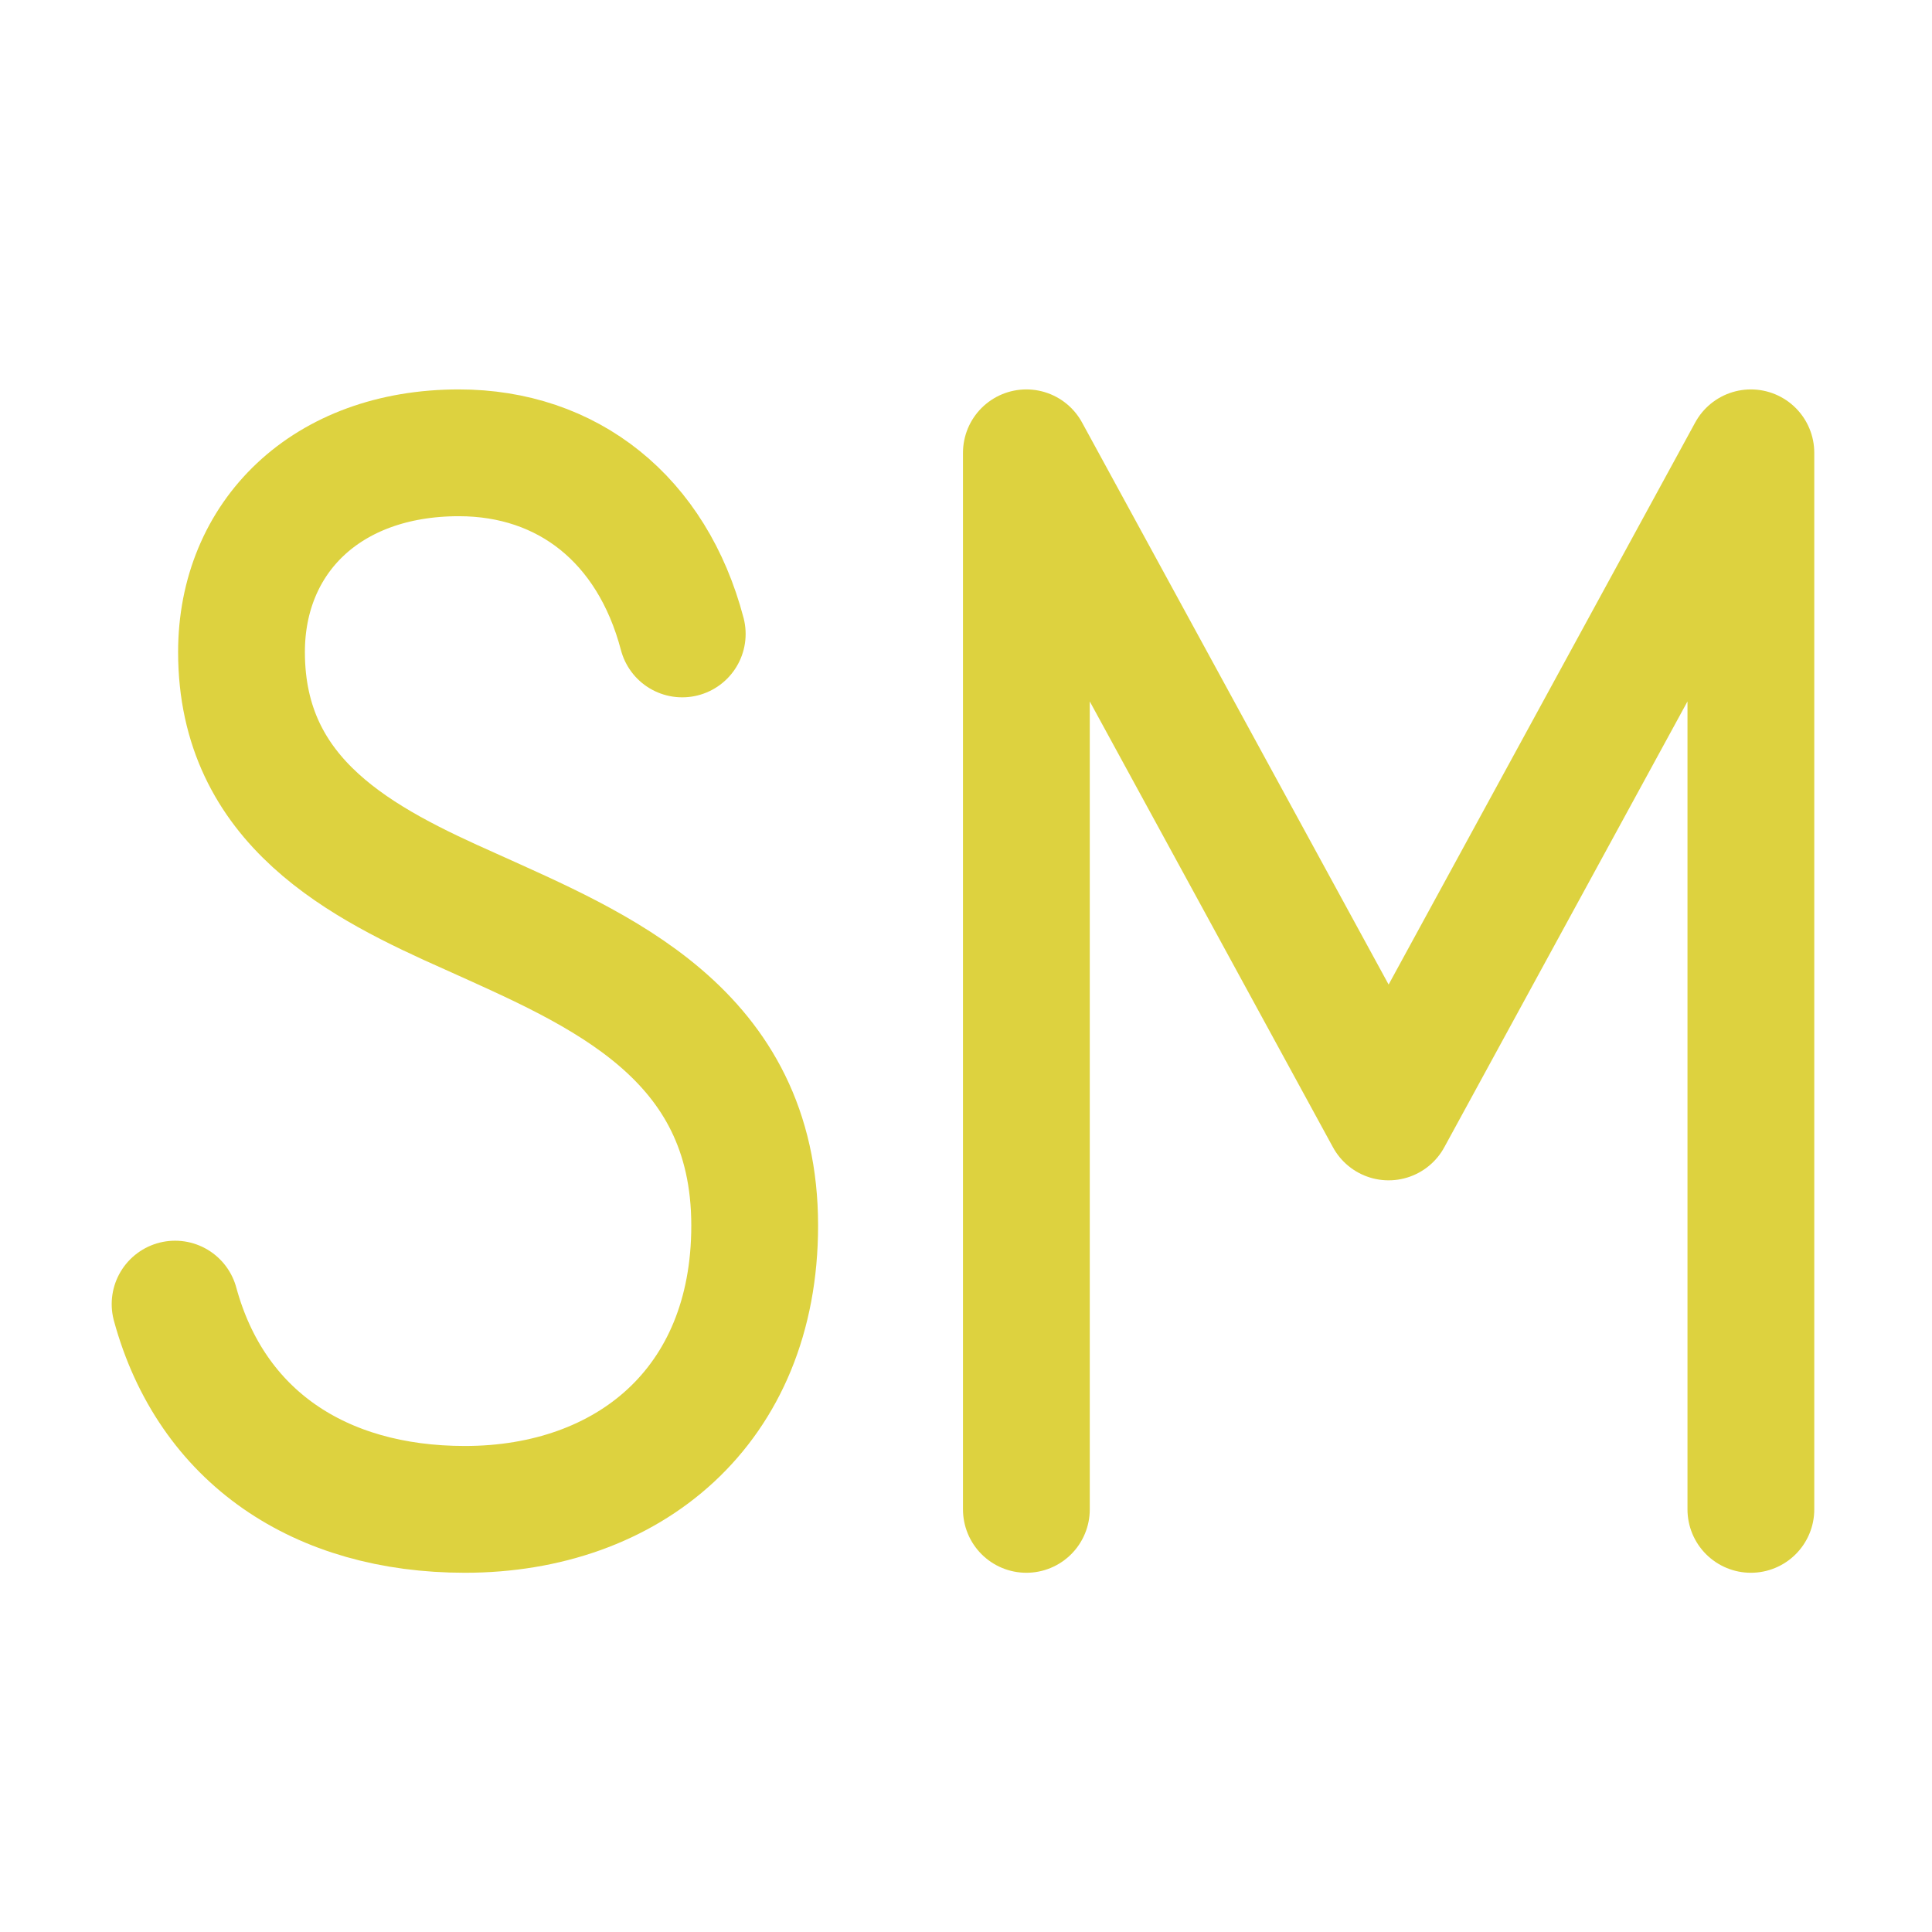
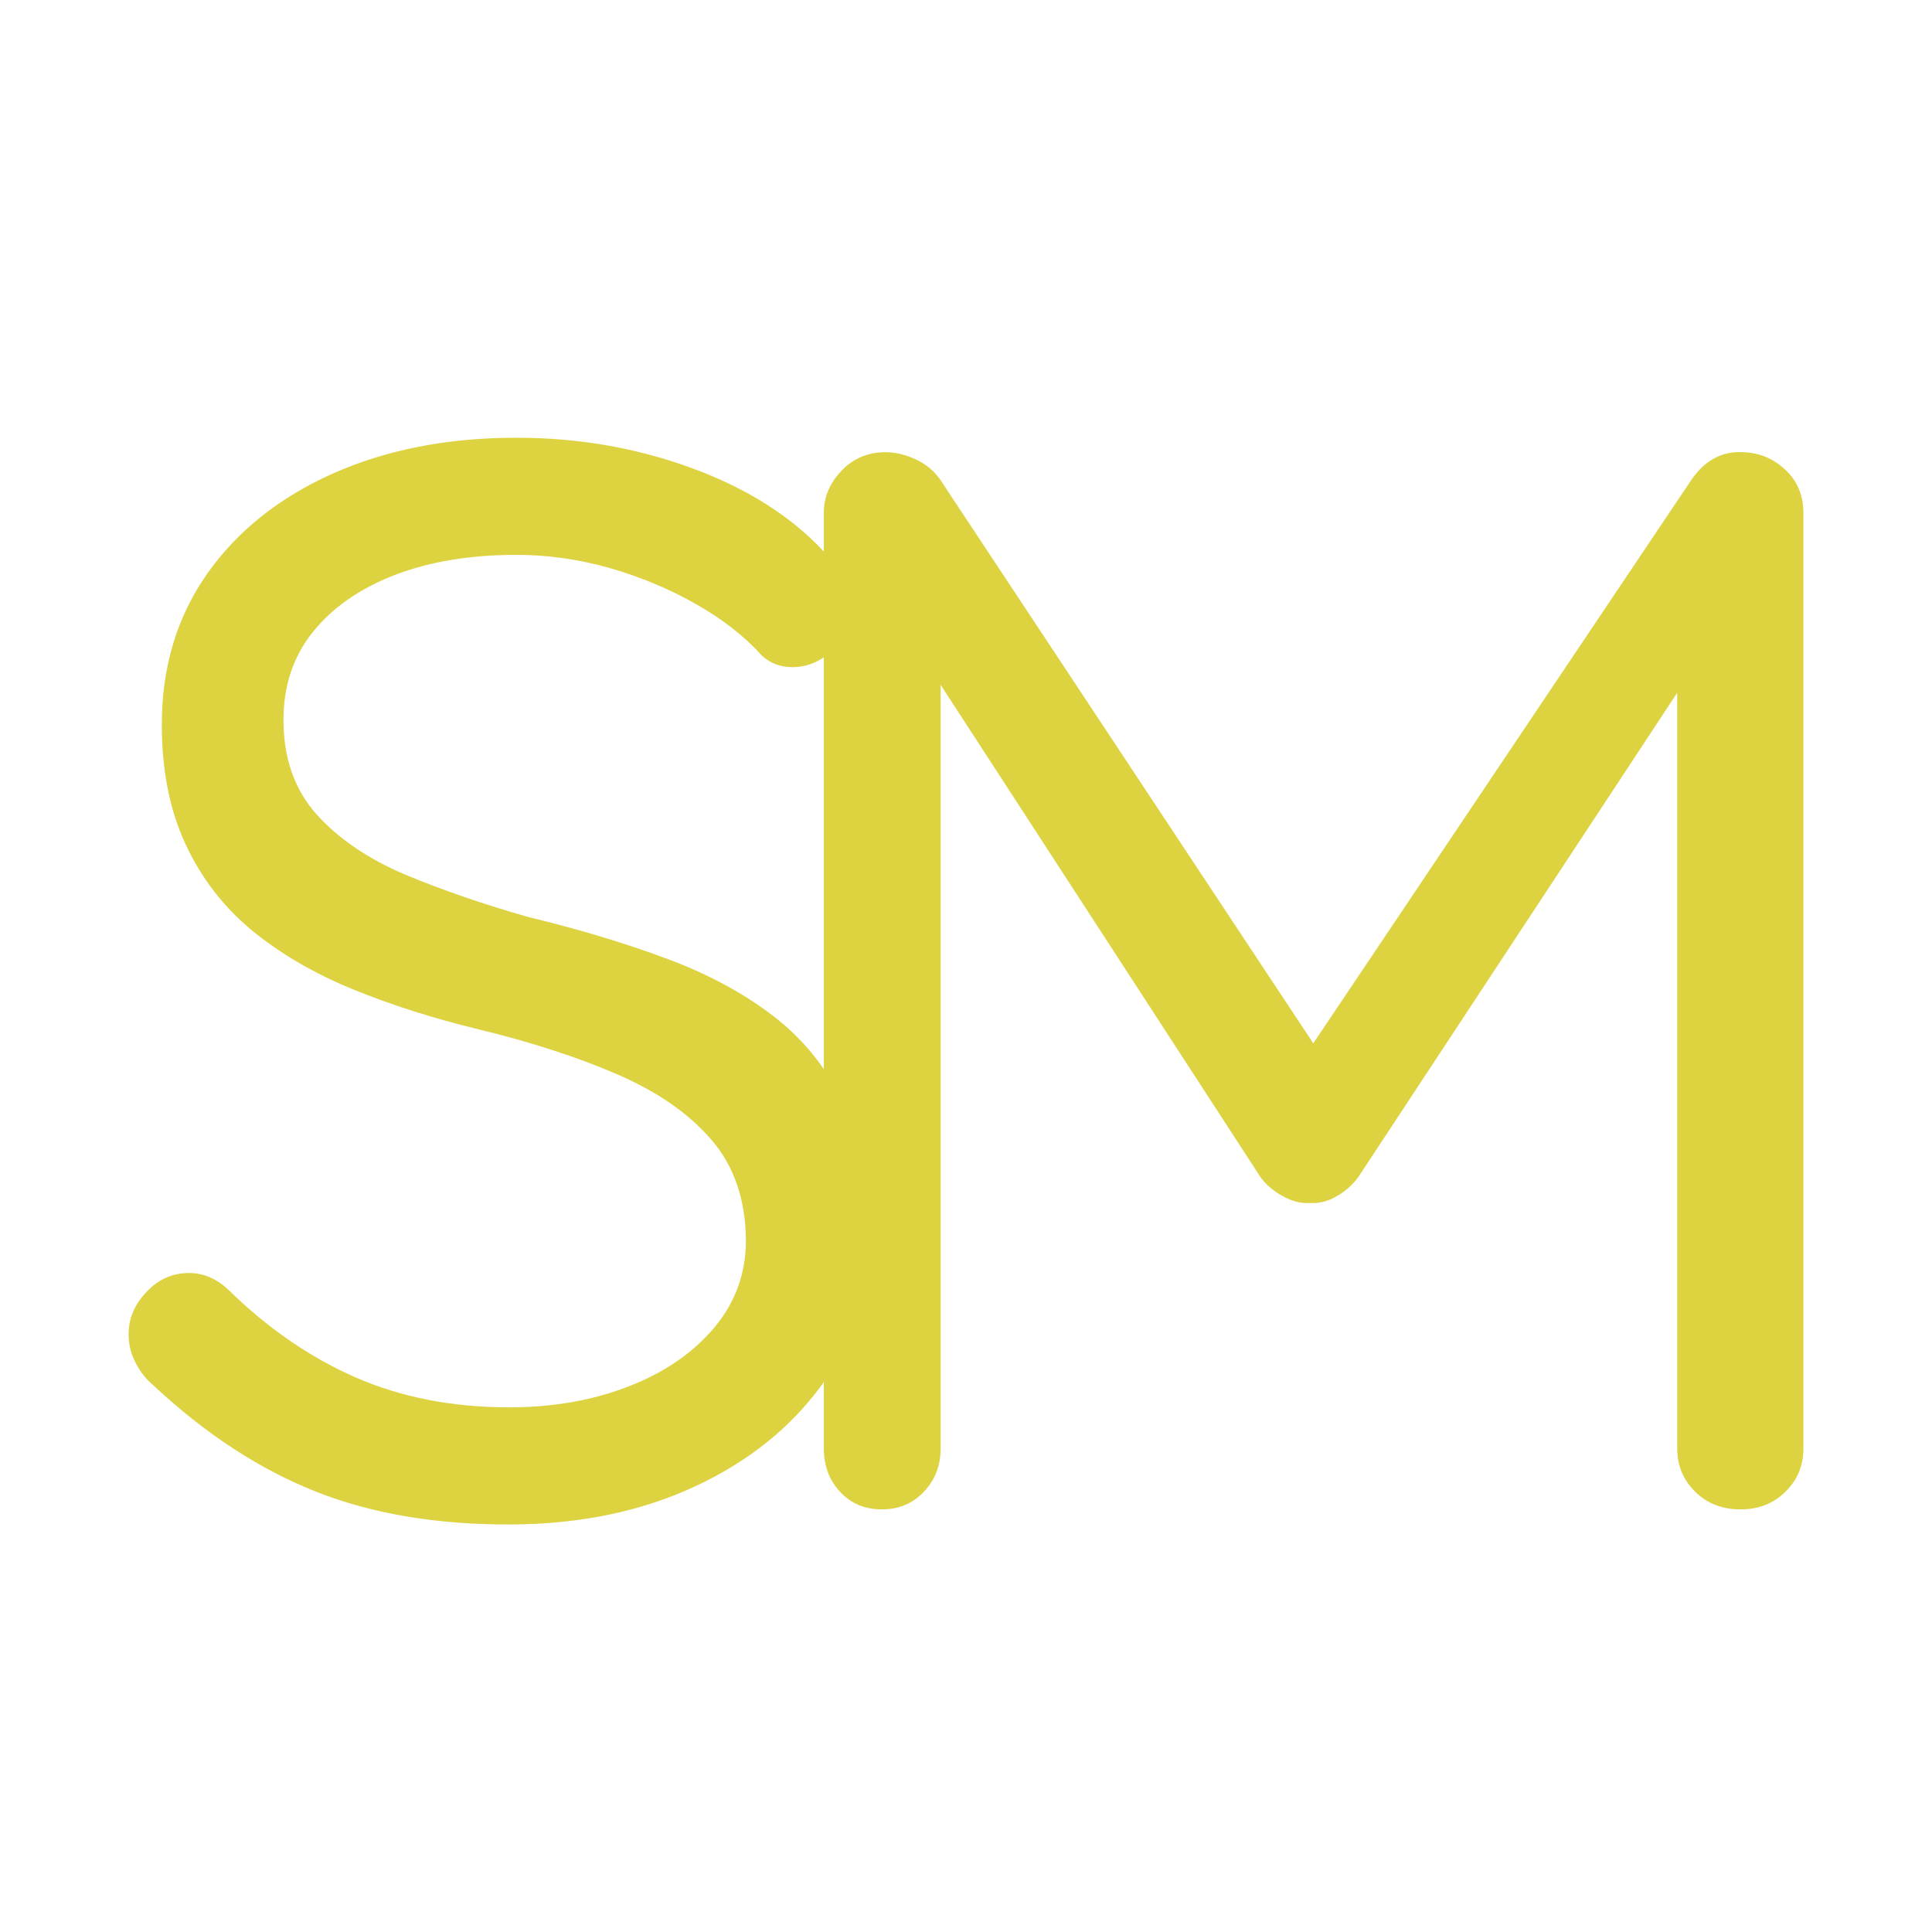
<svg xmlns="http://www.w3.org/2000/svg" viewBox="0 0 64 64">
-   <style>@media (prefers-color-scheme:light){g{stroke:#111111}}</style>
-   <g fill="none" stroke="#ddd23f" stroke-width="4.2" stroke-linecap="round" stroke-linejoin="round">
-     <path d="M22.6 21C21.6 17.2 18.8 15 15.2 15C10.8 15 8 17.8 8 21.6C8 26.6 12 28.6 15.6 30.2C19.8 32.1 25 34.2 25 40.6C25 46.6 20.8 50 15.4 50C10.6 50 7 47.6 5.8 43.2" />
-     <path d="M34 50V15L46 37L58 15V50" />
-   </g>
+   <style>@media (prefers-color-scheme:light){path{fill:#111111}}</style>
+   <path fill="#ddd23f" d="M16.96 50.5Q13.26 50.52 10.46 49.41Q7.66 48.3 5.09 45.9Q4.71 45.58 4.49 45.14Q4.26 44.7 4.26 44.2Q4.26 43.42 4.85 42.8Q5.44 42.17 6.26 42.17Q6.96 42.17 7.54 42.7Q9.49 44.62 11.76 45.62Q14.04 46.62 16.86 46.62Q19.06 46.62 20.84 45.92Q22.61 45.23 23.66 43.98Q24.71 42.73 24.71 41.08Q24.69 39.05 23.56 37.75Q22.44 36.45 20.45 35.59Q18.46 34.73 15.86 34.1Q13.59 33.55 11.66 32.76Q9.74 31.97 8.32 30.8Q6.91 29.62 6.14 27.95Q5.36 26.27 5.36 24Q5.36 21.15 6.86 19.01Q8.36 16.88 11.02 15.69Q13.69 14.5 17.11 14.5Q20.16 14.5 22.9 15.5Q25.64 16.5 27.29 18.27Q28.26 19.2 28.26 20.12Q28.26 20.85 27.65 21.47Q27.04 22.1 26.24 22.1Q25.66 22.1 25.24 21.72Q24.39 20.77 23.07 20.02Q21.76 19.27 20.21 18.82Q18.66 18.38 17.11 18.38Q14.81 18.38 13.07 19.05Q11.34 19.72 10.36 20.94Q9.39 22.15 9.39 23.85Q9.39 25.75 10.49 26.98Q11.59 28.2 13.44 28.98Q15.29 29.75 17.51 30.38Q19.96 30.97 22.04 31.74Q24.11 32.5 25.62 33.66Q27.14 34.83 27.96 36.59Q28.79 38.35 28.79 40.95Q28.79 43.73 27.22 45.88Q25.66 48.02 23 49.25Q20.34 50.48 16.96 50.5Z M29.34 14.98Q29.81 14.98 30.32 15.21Q30.84 15.45 31.14 15.88L44.39 35.9L42.64 35.85L56.04 15.88Q56.71 14.92 57.74 14.98Q58.54 15 59.14 15.56Q59.74 16.12 59.74 17V47.98Q59.74 48.83 59.15 49.41Q58.56 50 57.66 50Q56.74 50 56.15 49.41Q55.56 48.83 55.56 47.98V20.82L56.81 21.05L44.99 39Q44.71 39.38 44.29 39.62Q43.86 39.88 43.39 39.85Q42.94 39.88 42.49 39.62Q42.04 39.38 41.76 39L30.11 21.07L31.16 19.75V47.98Q31.16 48.83 30.61 49.41Q30.06 50 29.21 50Q28.36 50 27.82 49.41Q27.29 48.83 27.29 47.98V17Q27.29 16.2 27.88 15.59Q28.46 14.98 29.34 14.98Z" />
</svg>
